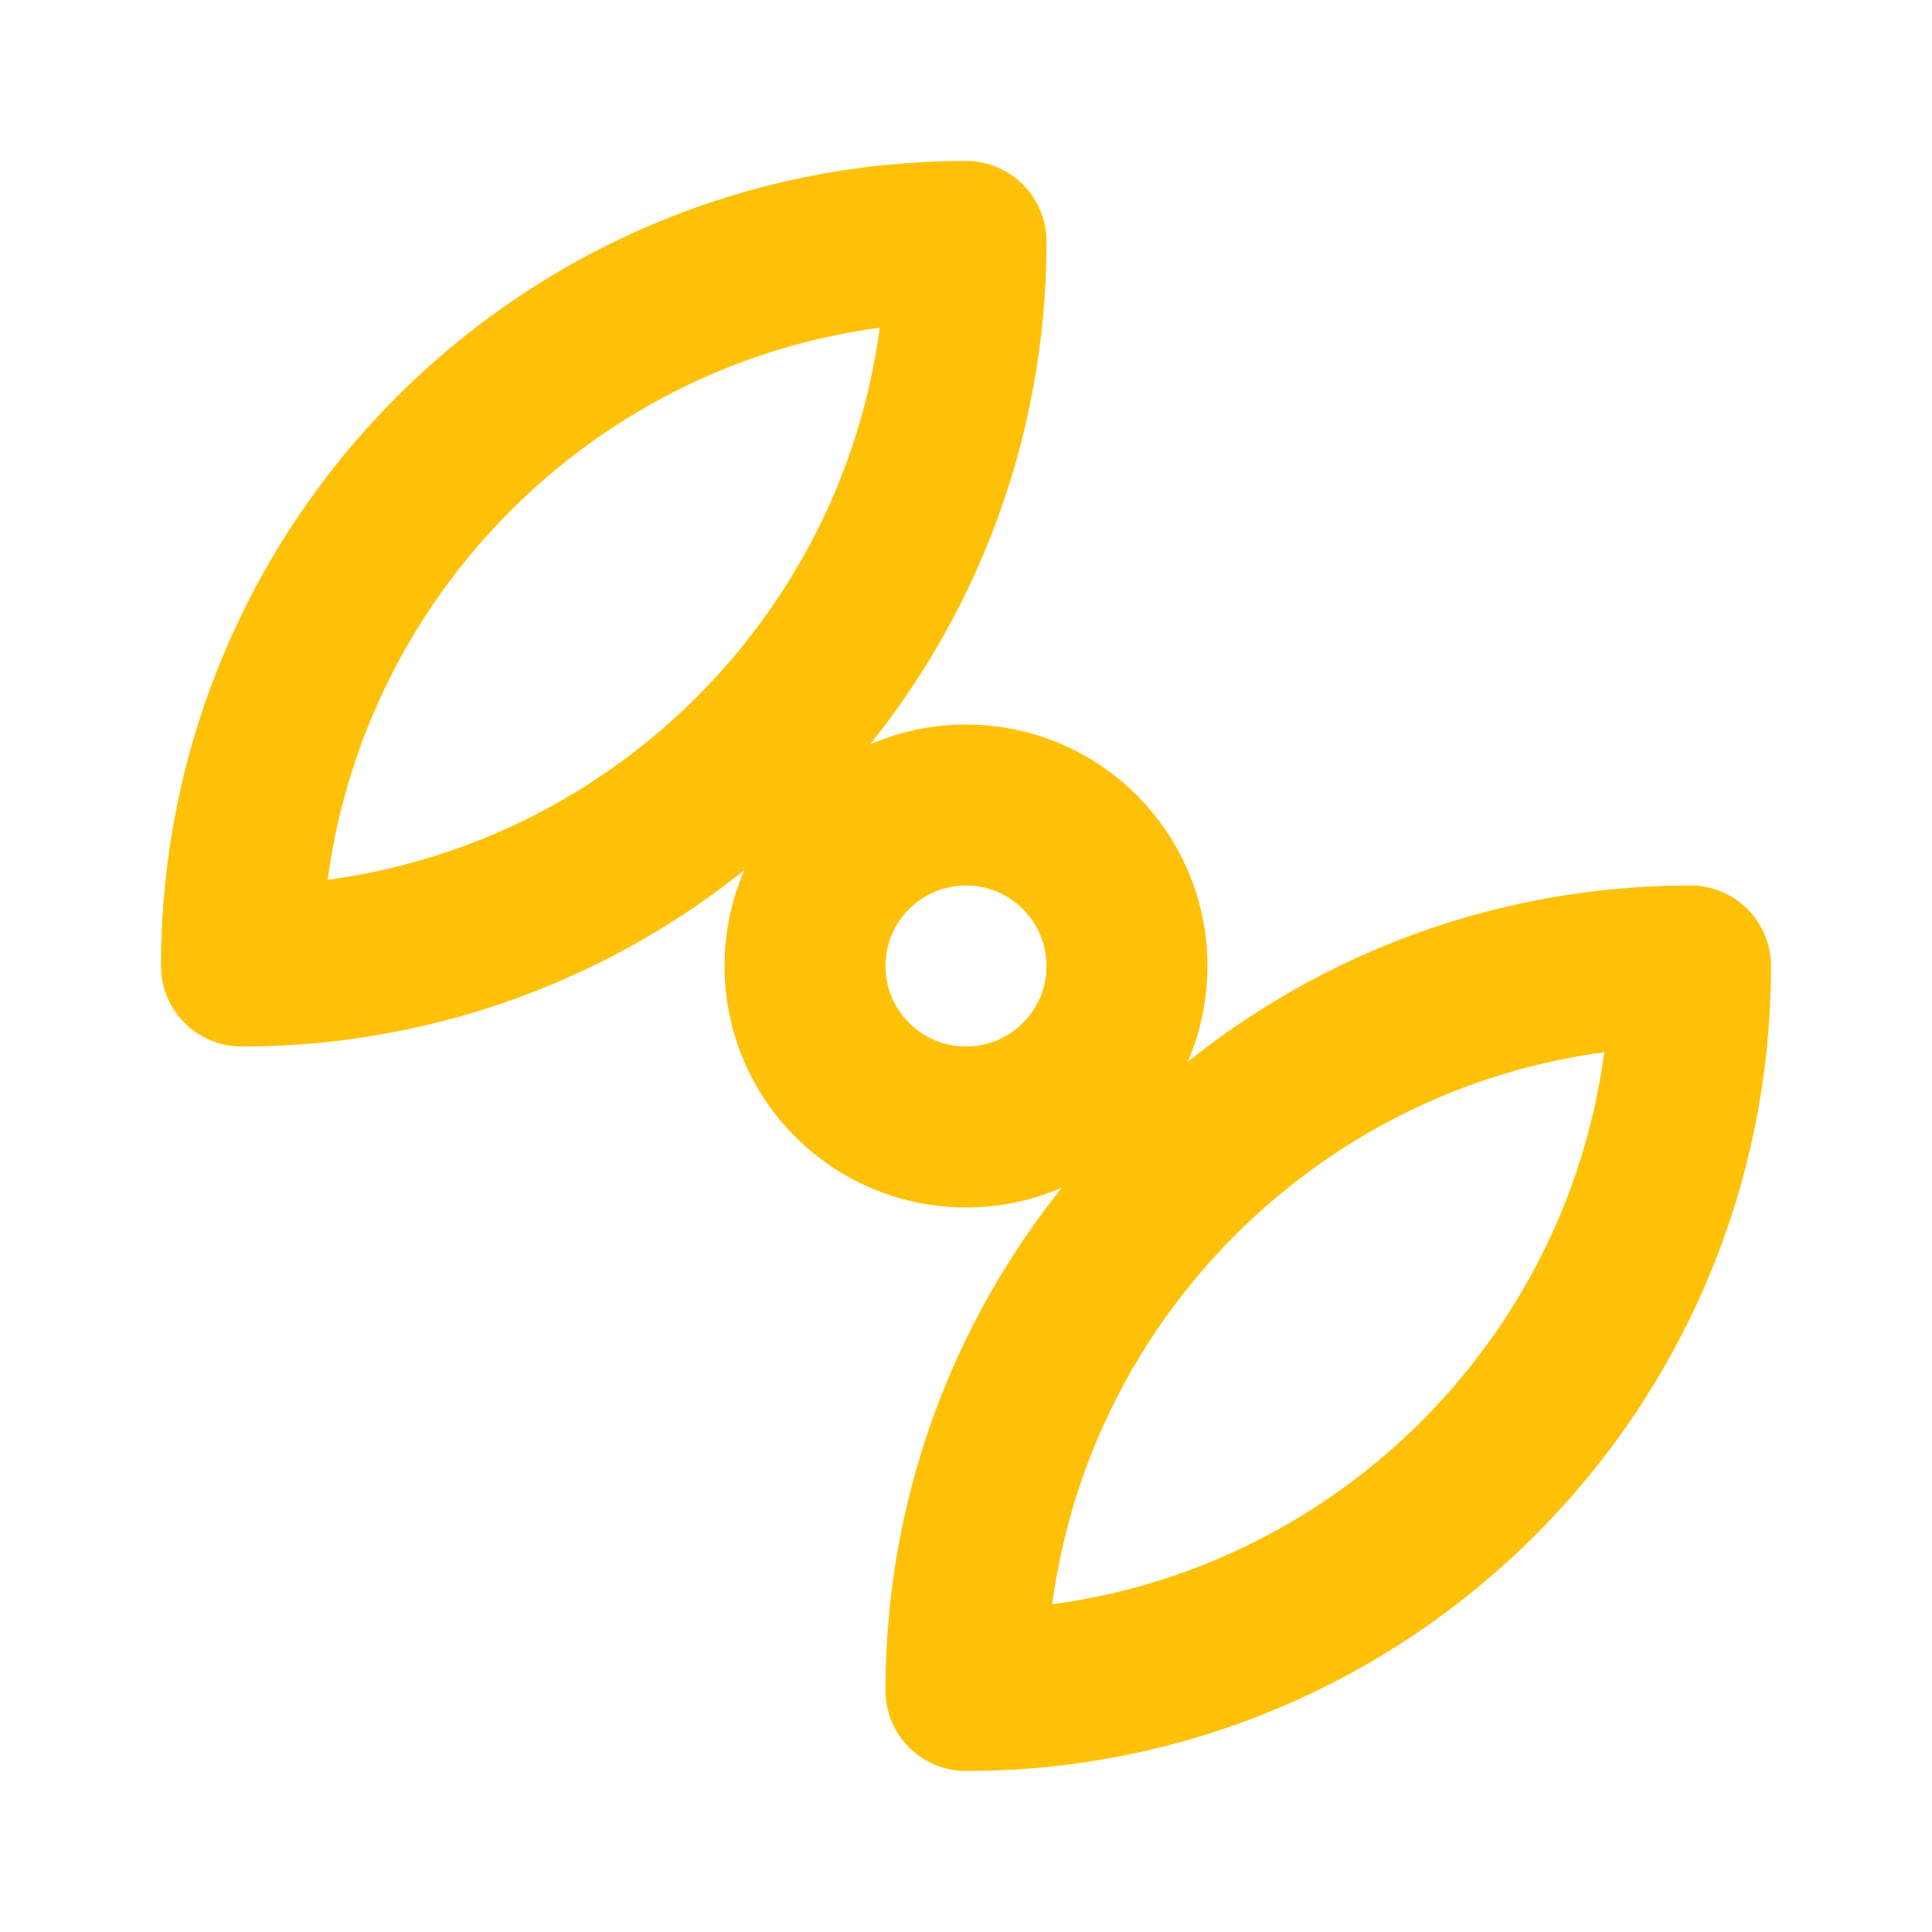
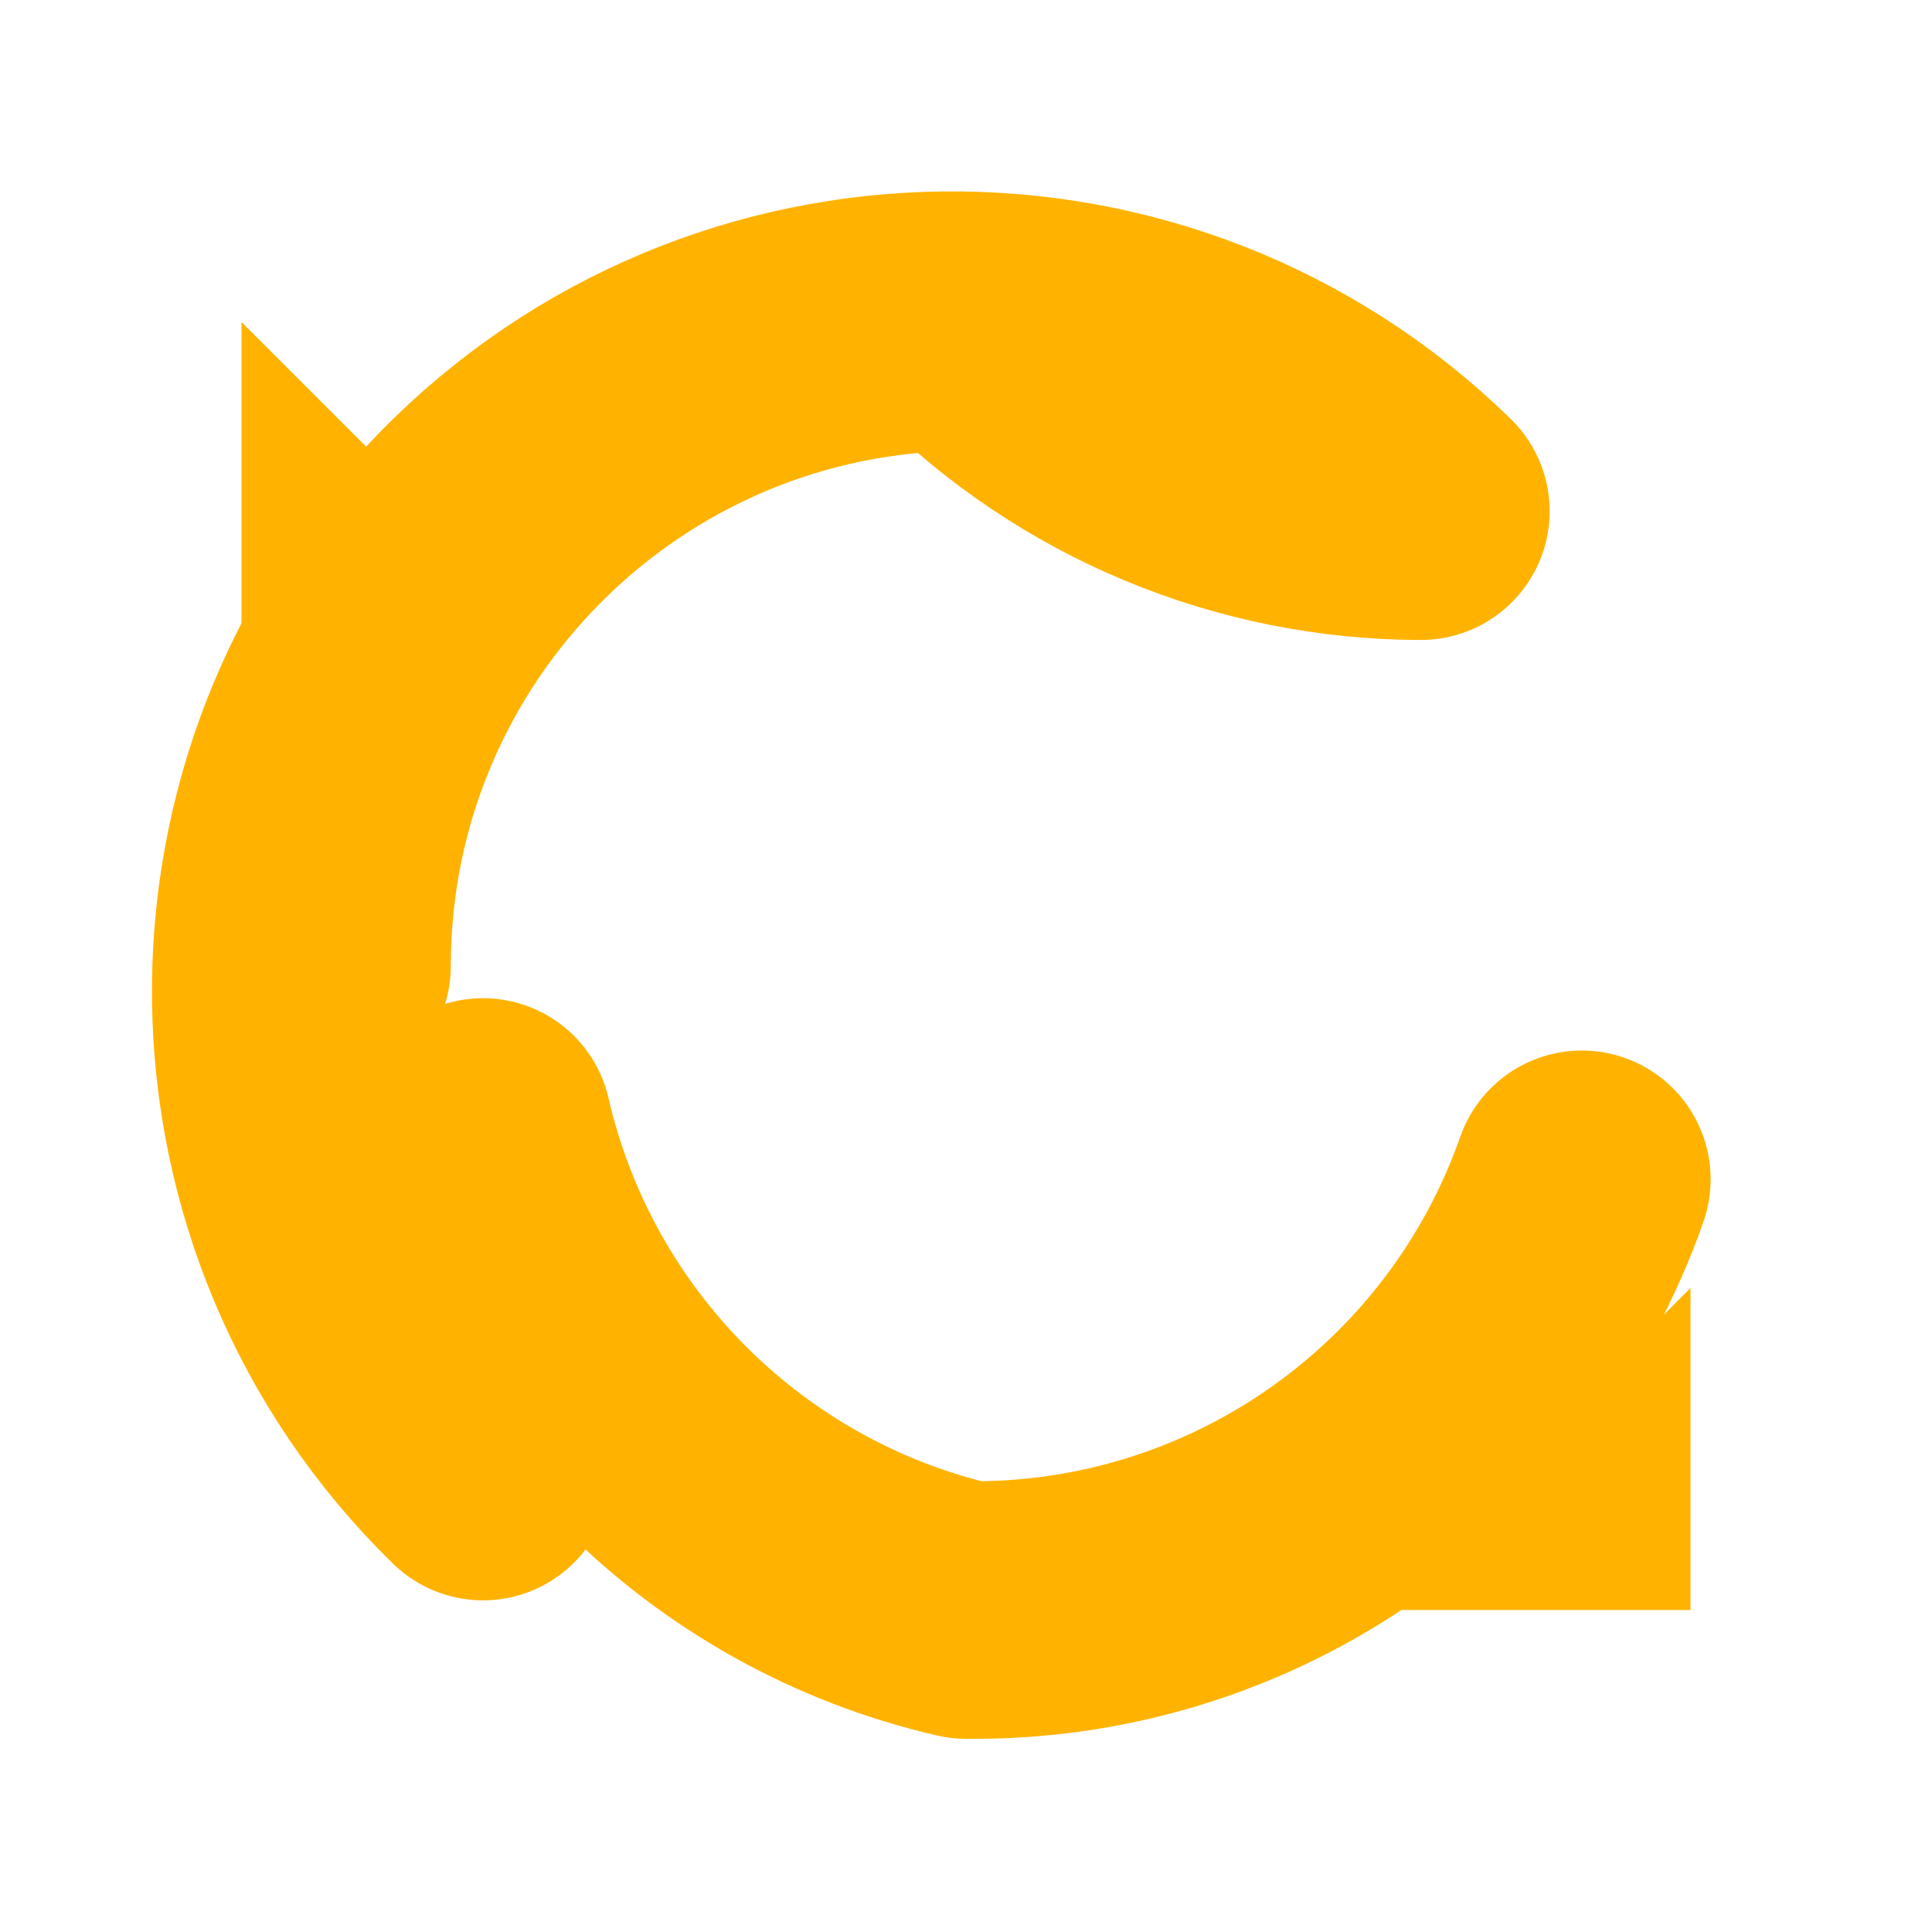
- <svg xmlns="http://www.w3.org/2000/svg" viewBox="0 0 24 24" fill="none" stroke="#FFC107" stroke-width="2" stroke-linecap="round" stroke-linejoin="round">
-   <path d="M3 12a9 9 0 019-9 9 9 0 01-9 9z" />
-   <path d="M21 12a9 9 0 01-9 9 9 9 0 019-9z" />
-   <circle cx="12" cy="12" r="2" />
+ <svg xmlns="http://www.w3.org/2000/svg" viewBox="0 0 24 24">
+   <path d="M17.65 6.35A8 8 0 106 18.28M17.65 6.35A8 8 0 0112 4a8 8 0 00-8 8M6 14A8 8 0 0012 20a8 8 0 007.65-5.35" fill="none" stroke="#FFB300" stroke-width="3.2" stroke-linecap="round" stroke-linejoin="round" />
+   <path d="M3 4v4h4M21 16v4h-4" fill="#FFB300" />
</svg>
